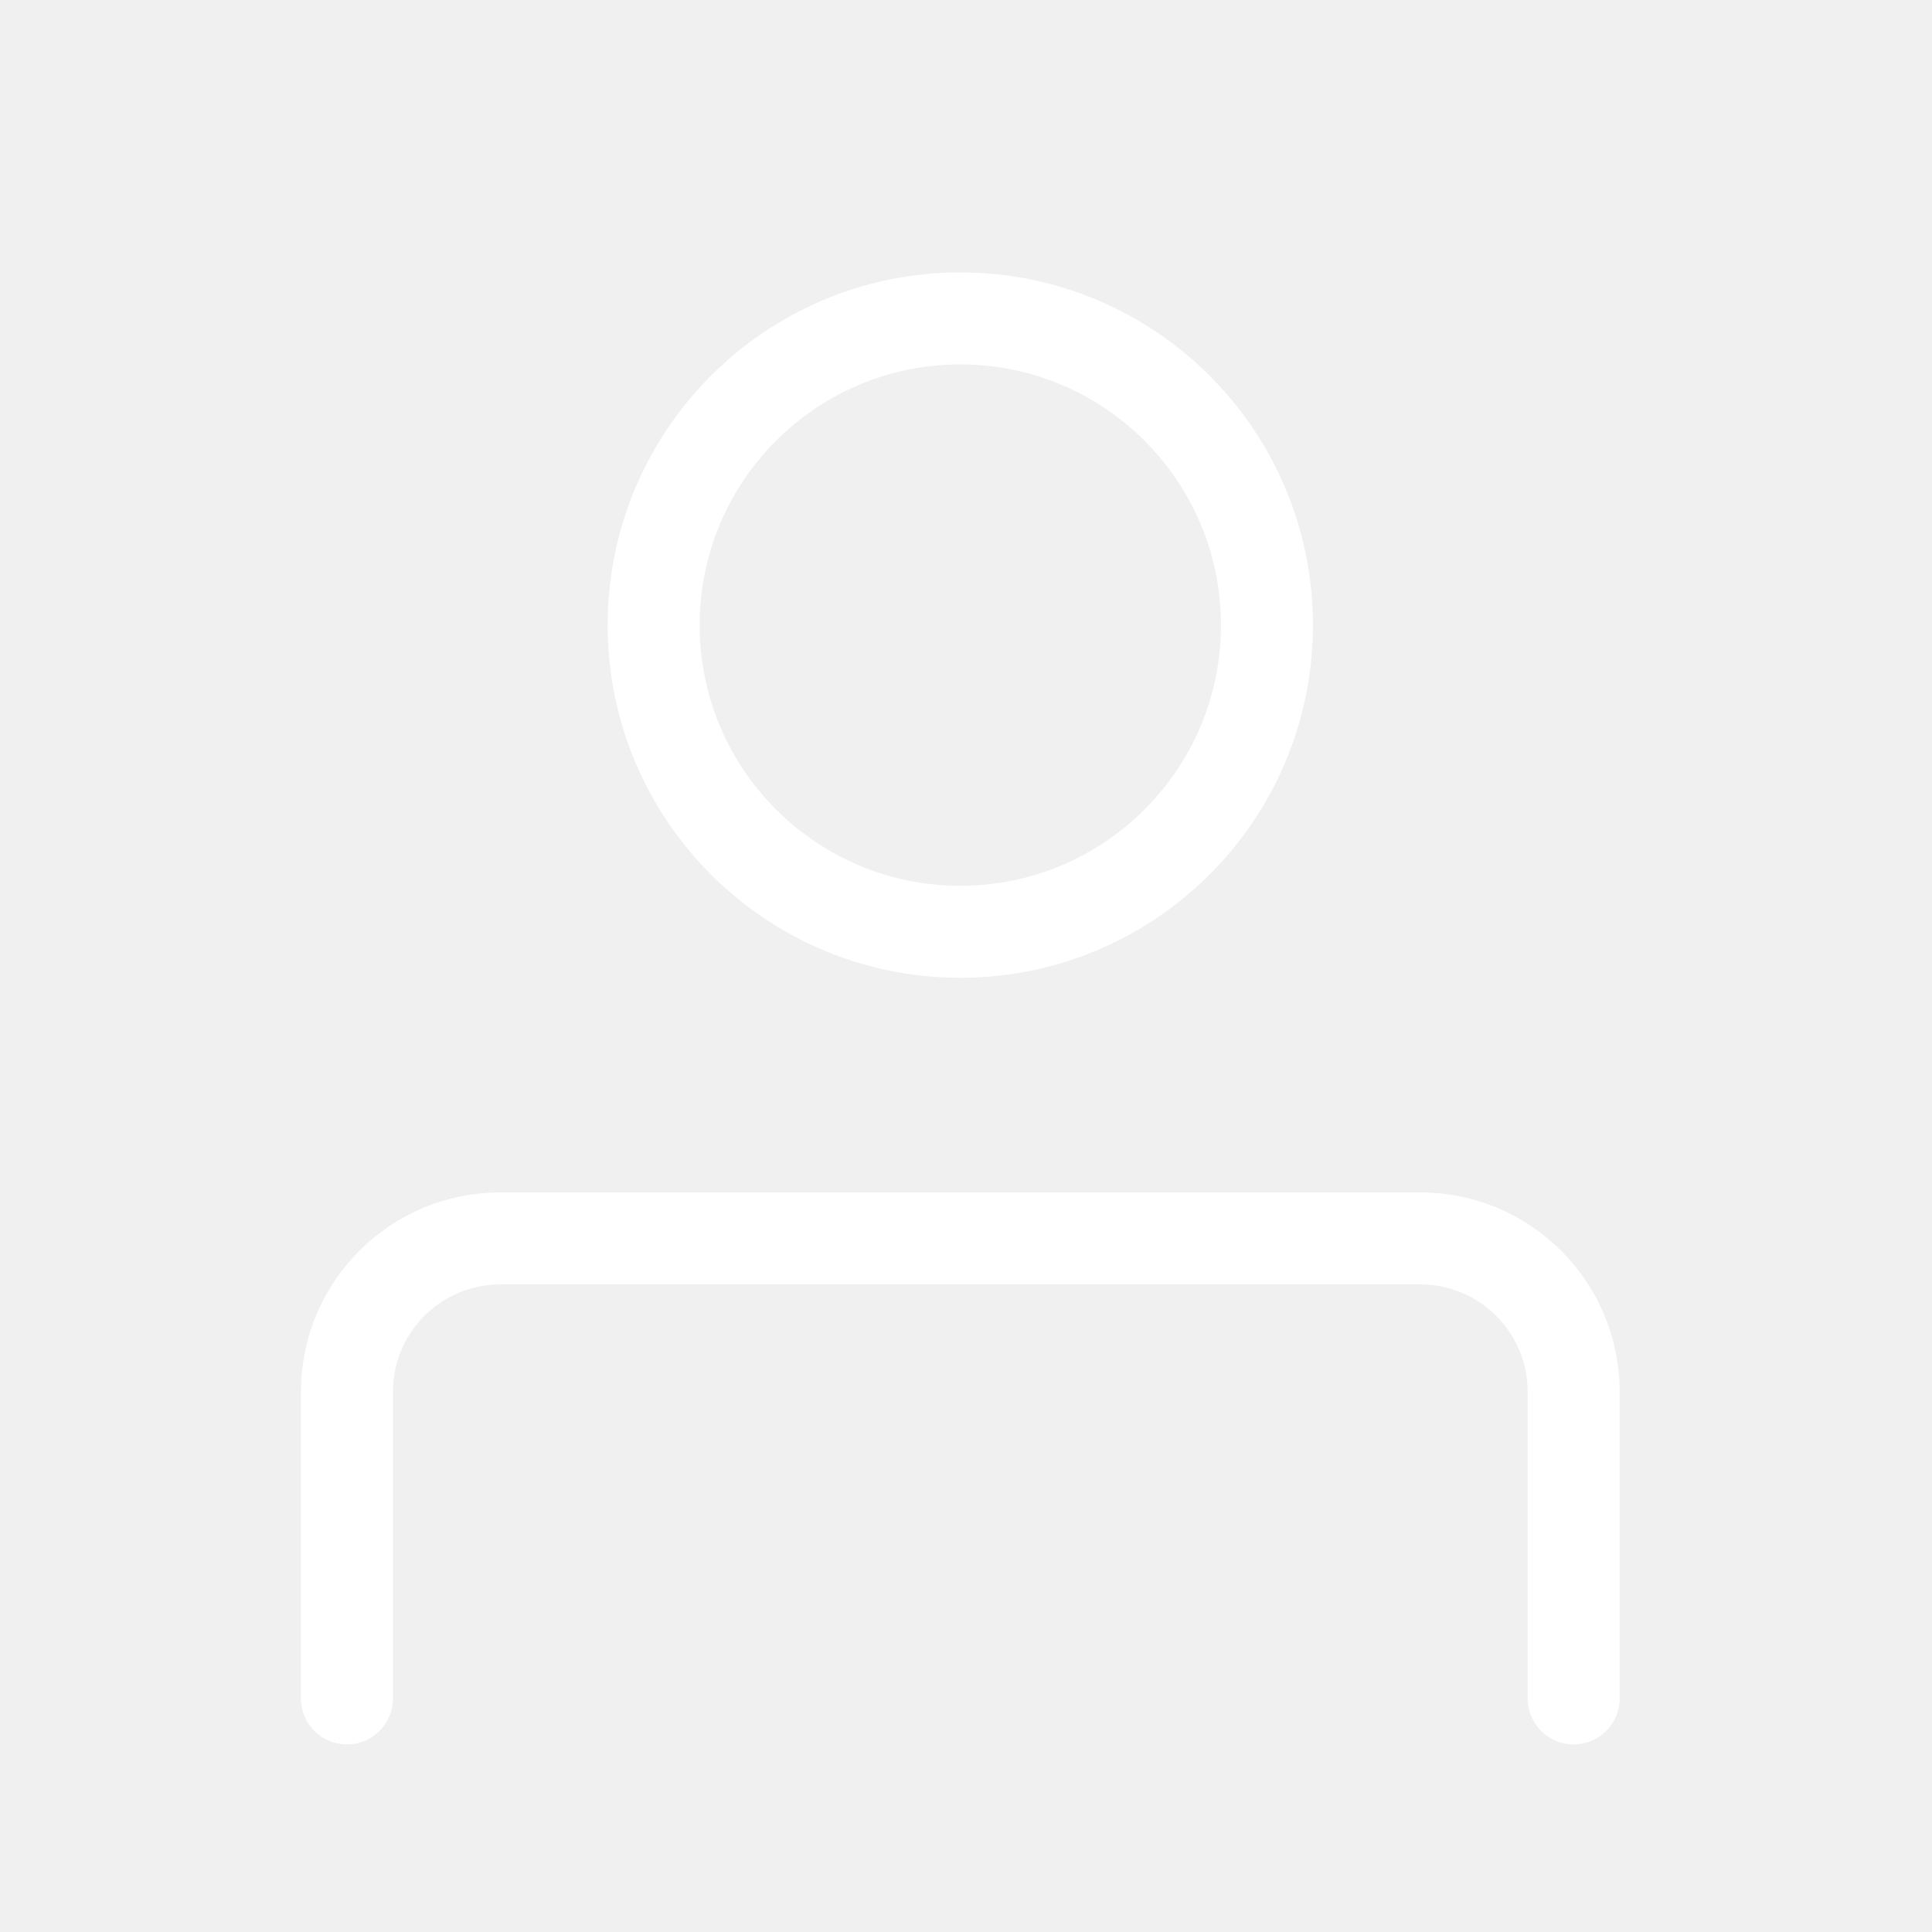
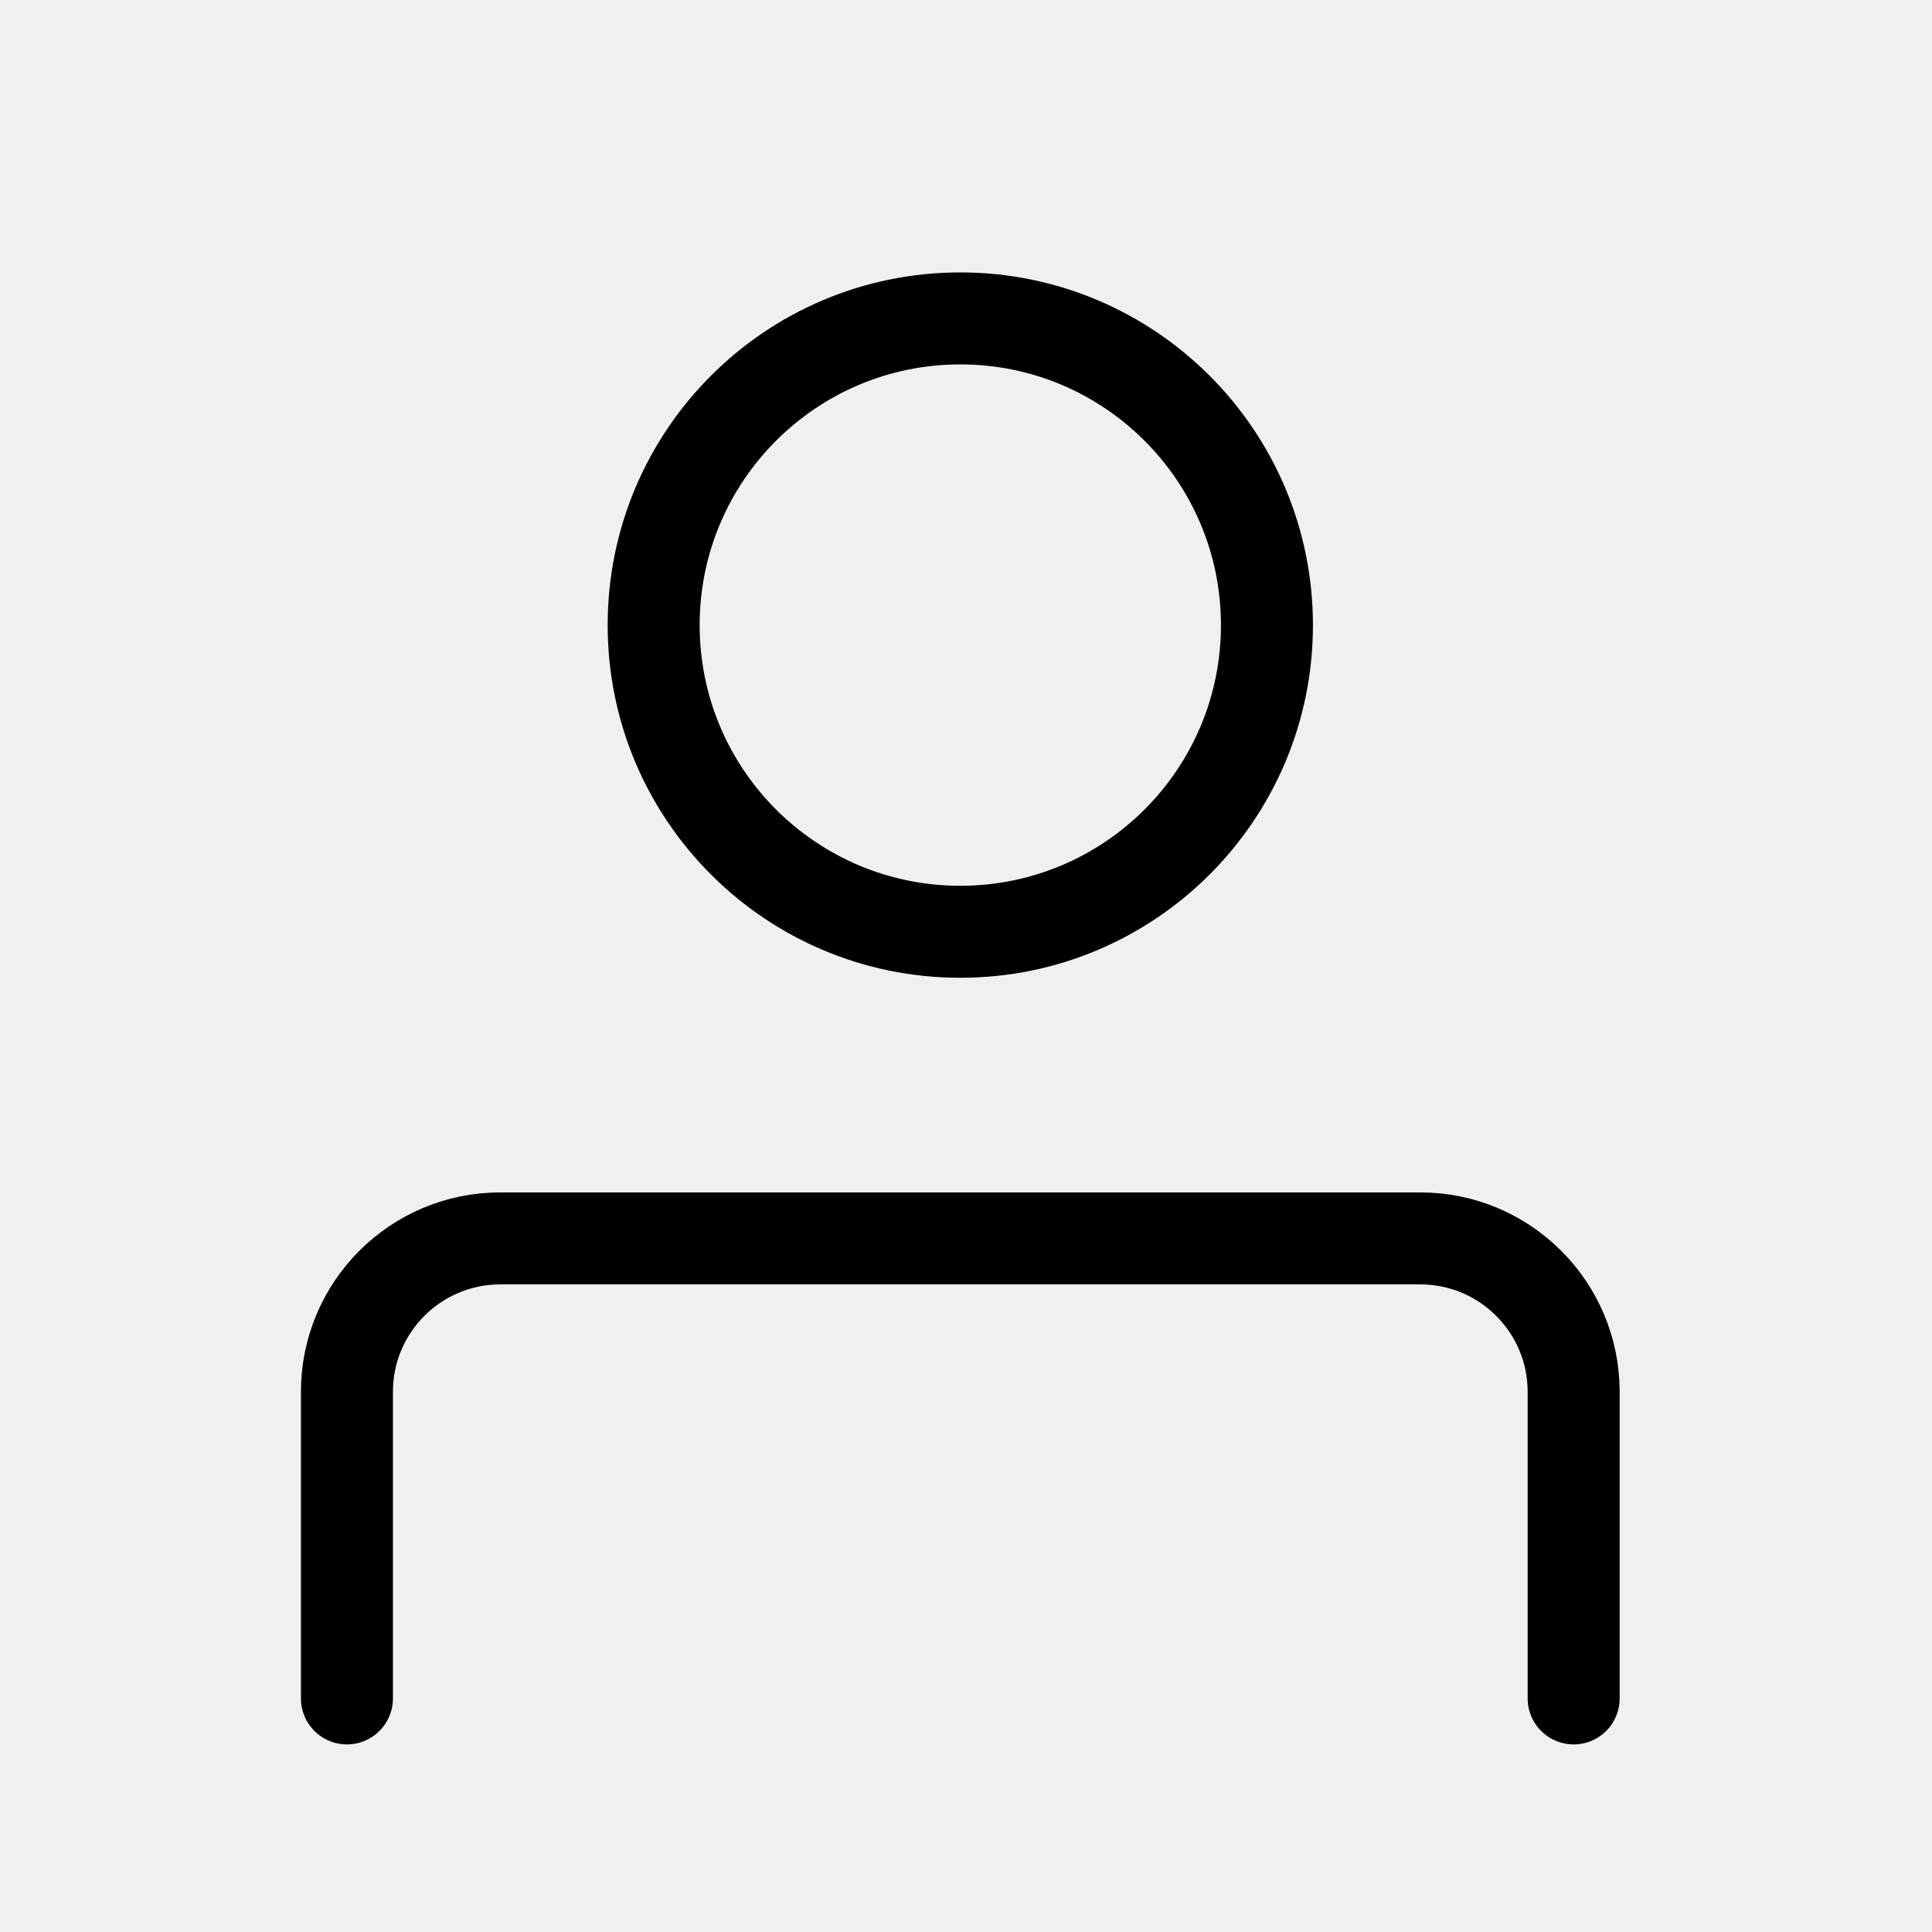
<svg xmlns="http://www.w3.org/2000/svg" width="21" height="21" viewBox="0 0 21 21" fill="none">
-   <path d="M10.438 10.128C12.279 10.128 13.771 8.636 13.771 6.795C13.771 4.954 12.279 3.461 10.438 3.461C8.597 3.461 7.105 4.954 7.105 6.795C7.105 8.636 8.597 10.128 10.438 10.128Z" stroke="white" stroke-linecap="round" stroke-linejoin="round" />
-   <path d="M3.771 18.461V15.128C3.771 14.208 4.517 13.461 5.438 13.461H15.438C16.358 13.461 17.105 14.208 17.105 15.128V18.461" stroke="white" stroke-linecap="round" stroke-linejoin="round" />
+   <path d="M10.438 10.128C12.279 10.128 13.771 8.636 13.771 6.795C13.771 4.954 12.279 3.461 10.438 3.461C8.597 3.461 7.105 4.954 7.105 6.795C7.105 8.636 8.597 10.128 10.438 10.128Z" stroke="currentColor" stroke-linecap="round" stroke-linejoin="round" />
+   <path d="M3.771 18.461V15.128C3.771 14.208 4.517 13.461 5.438 13.461H15.438C16.358 13.461 17.105 14.208 17.105 15.128V18.461" stroke="currentColor" stroke-linecap="round" stroke-linejoin="round" />
</svg>
